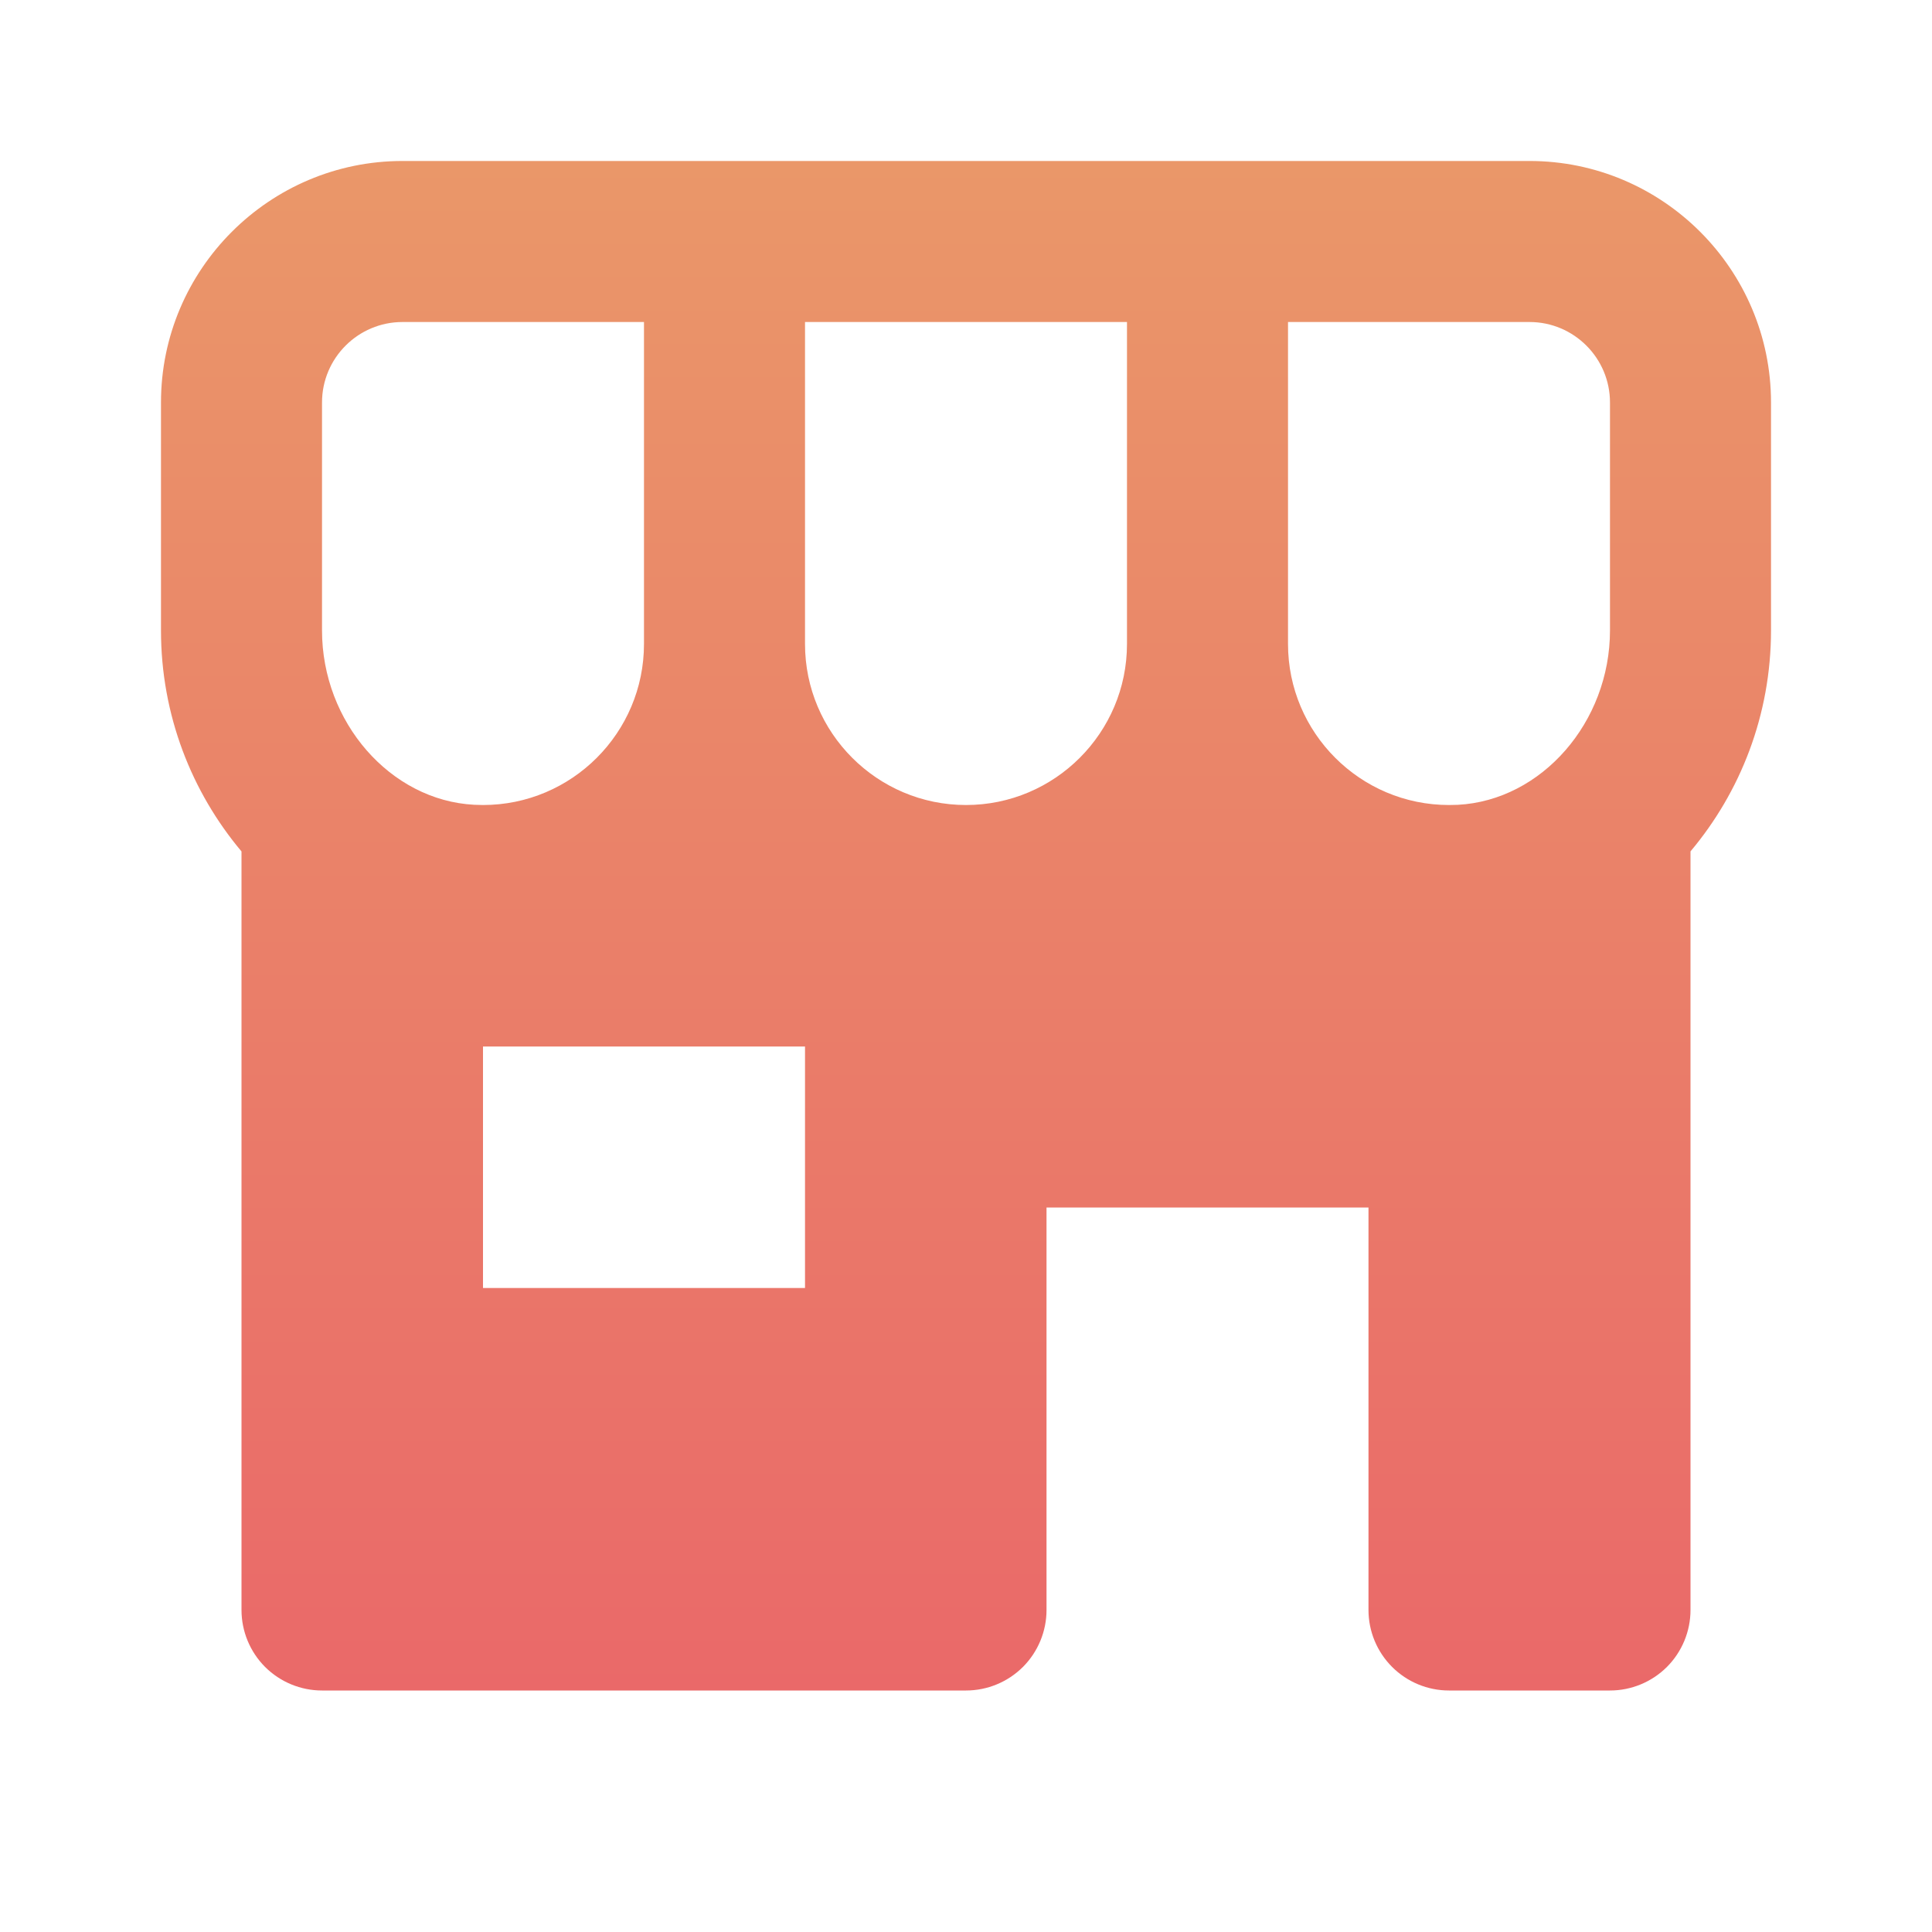
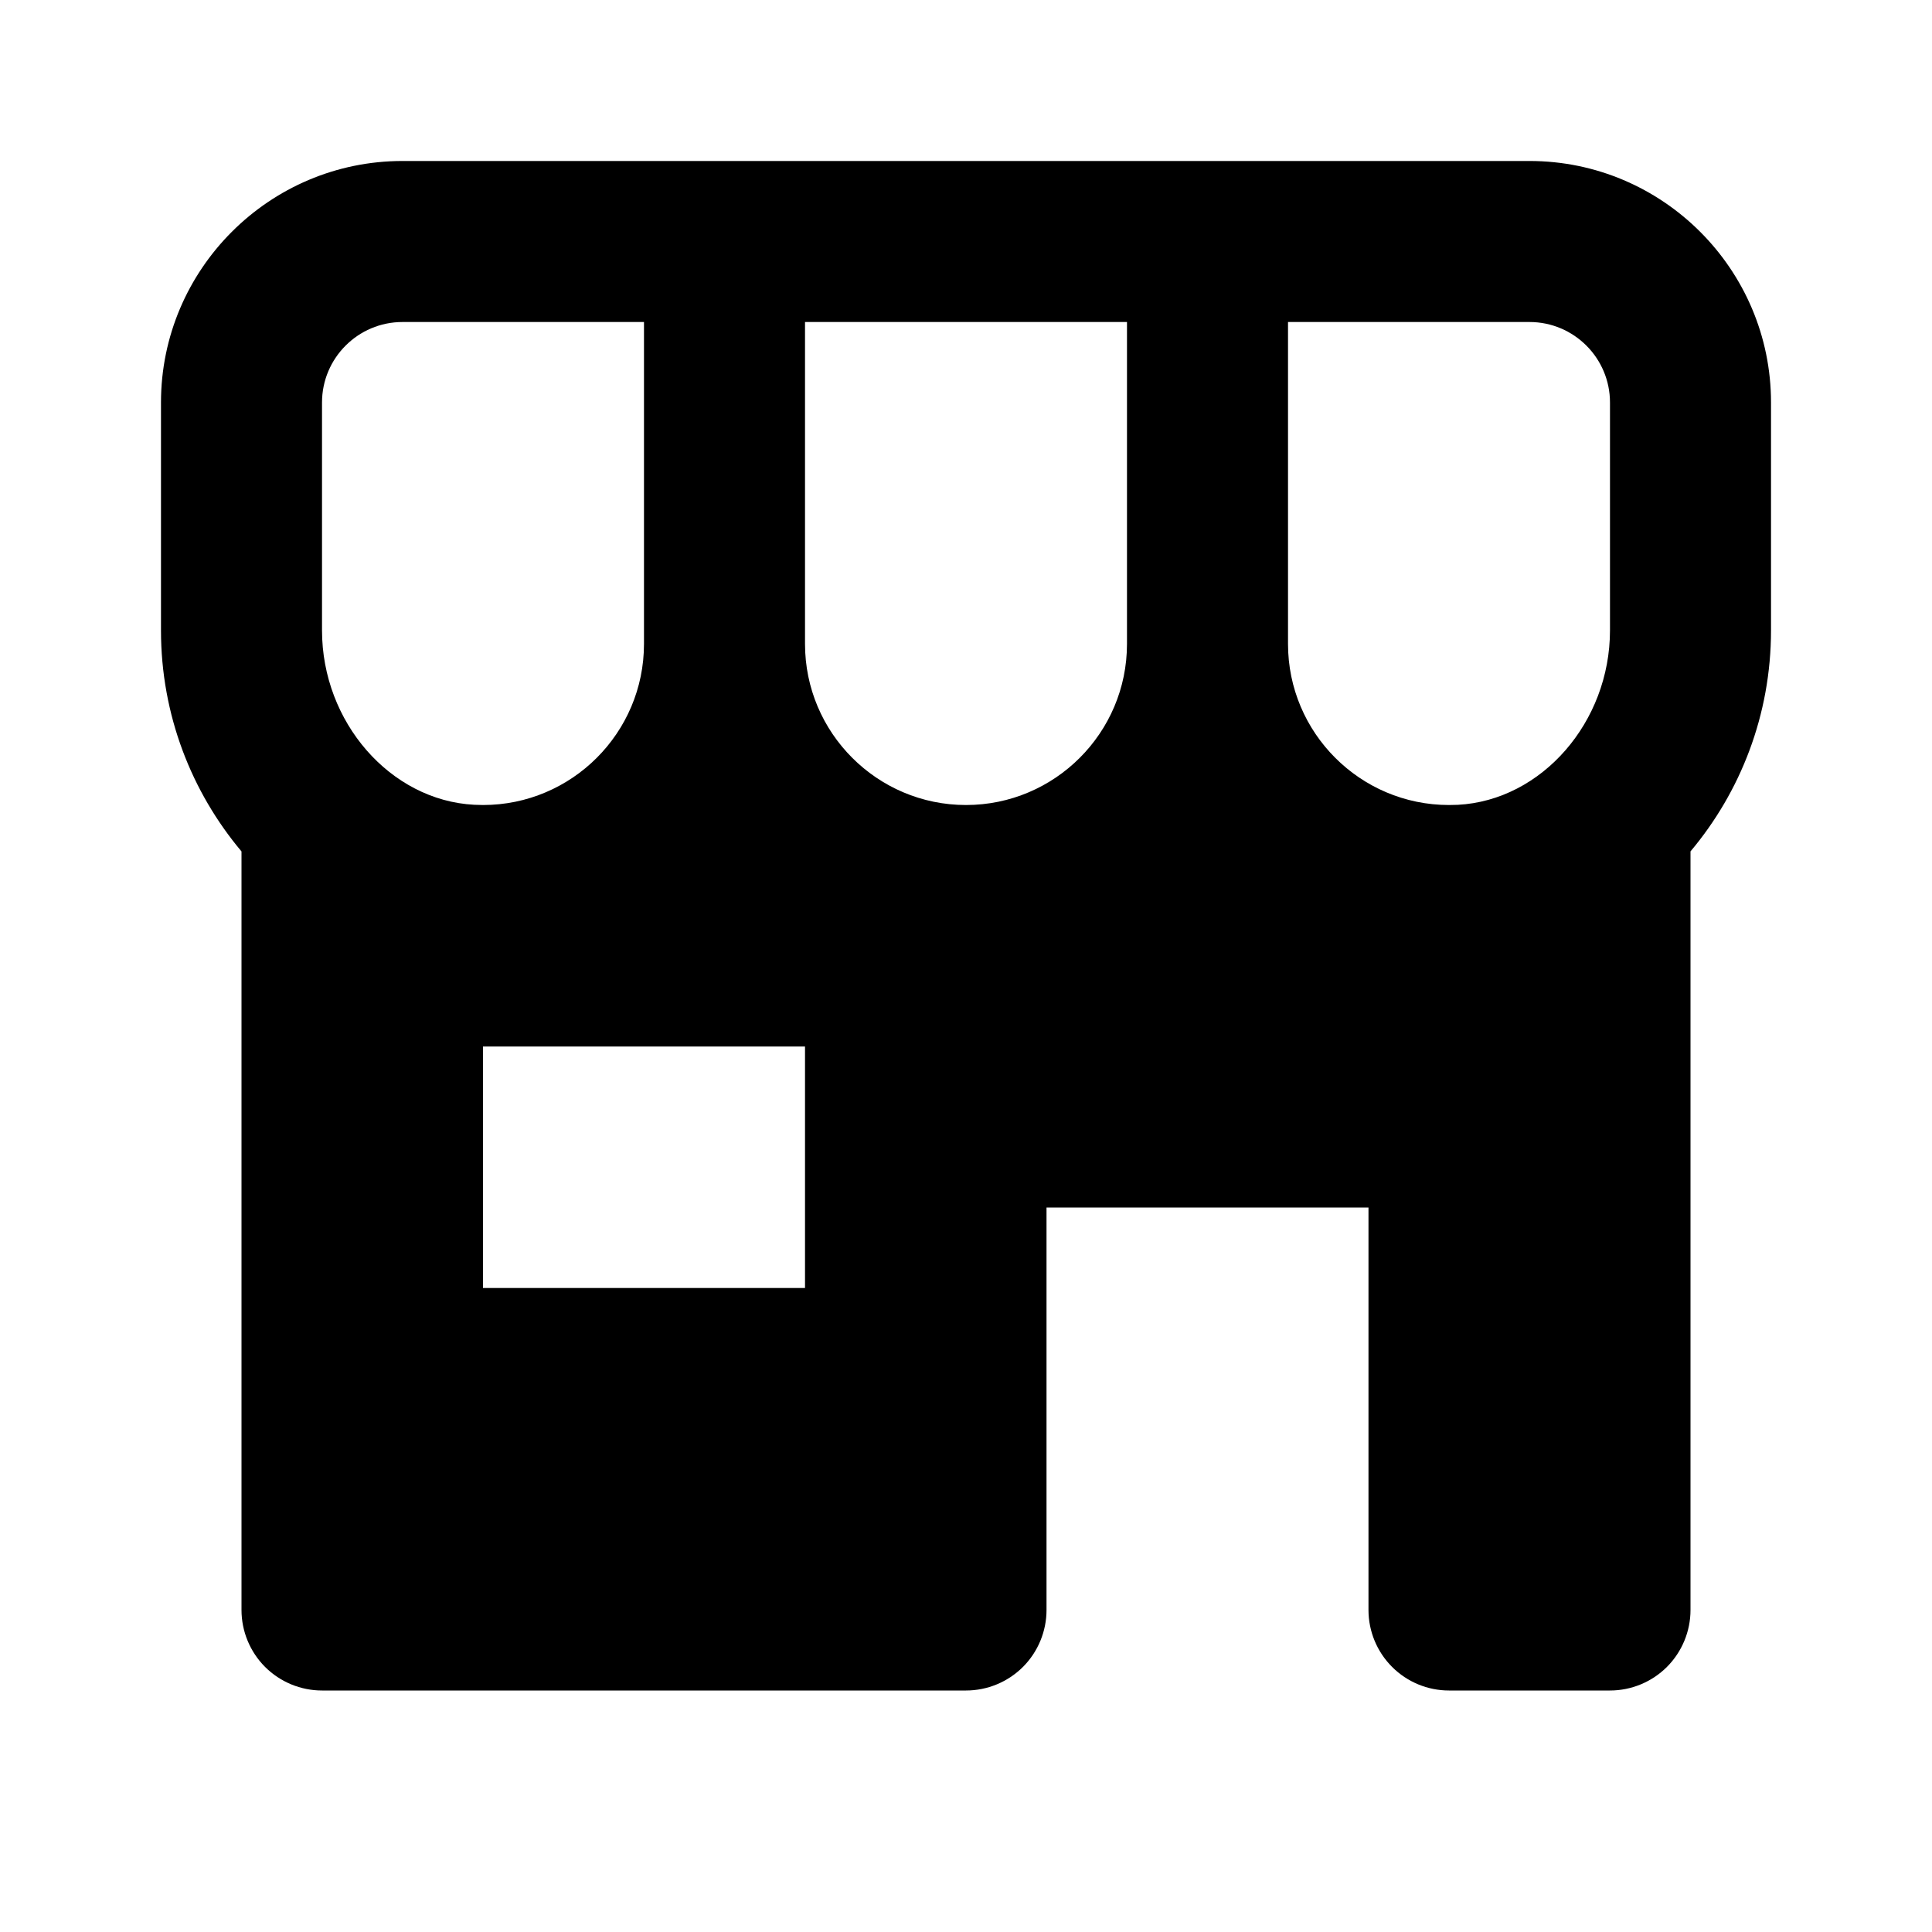
<svg xmlns="http://www.w3.org/2000/svg" width="40" height="40" viewBox="0 0 40 40" fill="none">
-   <path d="M31.667 3.333H8.333C5.577 3.333 3.333 5.577 3.333 8.333V13.052C3.333 14.807 3.97 16.402 5 17.628V33.333C5 33.775 5.176 34.199 5.488 34.512C5.801 34.824 6.225 35 6.667 35H20C20.442 35 20.866 34.824 21.179 34.512C21.491 34.199 21.667 33.775 21.667 33.333V25H28.333V33.333C28.333 33.775 28.509 34.199 28.822 34.512C29.134 34.824 29.558 35 30 35H33.333C33.775 35 34.199 34.824 34.512 34.512C34.824 34.199 35 33.775 35 33.333V17.627C36.03 16.402 36.667 14.807 36.667 13.05V8.333C36.667 5.577 34.423 3.333 31.667 3.333ZM33.333 8.333V13.052C33.333 14.952 31.918 16.572 30.182 16.663L30 16.667C28.162 16.667 26.667 15.172 26.667 13.333V6.667H31.667C32.587 6.667 33.333 7.415 33.333 8.333ZM16.667 13.333V6.667H23.333V13.333C23.333 15.172 21.838 16.667 20 16.667C18.162 16.667 16.667 15.172 16.667 13.333ZM6.667 8.333C6.667 7.415 7.413 6.667 8.333 6.667H13.333V13.333C13.333 15.172 11.838 16.667 10 16.667L9.818 16.662C8.082 16.572 6.667 14.952 6.667 13.052V8.333ZM16.667 26.667H10V21.667H16.667V26.667Z" fill="url(#paint0_linear_6934_2351)" />
+   <path d="M31.667 3.333H8.333C5.577 3.333 3.333 5.577 3.333 8.333V13.052C3.333 14.807 3.97 16.402 5 17.628V33.333C5 33.775 5.176 34.199 5.488 34.512C5.801 34.824 6.225 35 6.667 35H20C20.442 35 20.866 34.824 21.179 34.512C21.491 34.199 21.667 33.775 21.667 33.333V25H28.333V33.333C28.333 33.775 28.509 34.199 28.822 34.512C29.134 34.824 29.558 35 30 35H33.333C33.775 35 34.199 34.824 34.512 34.512C34.824 34.199 35 33.775 35 33.333V17.627C36.03 16.402 36.667 14.807 36.667 13.05V8.333C36.667 5.577 34.423 3.333 31.667 3.333ZM33.333 8.333V13.052C33.333 14.952 31.918 16.572 30.182 16.663L30 16.667C28.162 16.667 26.667 15.172 26.667 13.333V6.667H31.667C32.587 6.667 33.333 7.415 33.333 8.333ZM16.667 13.333V6.667H23.333V13.333C23.333 15.172 21.838 16.667 20 16.667C18.162 16.667 16.667 15.172 16.667 13.333ZM6.667 8.333C6.667 7.415 7.413 6.667 8.333 6.667H13.333V13.333C13.333 15.172 11.838 16.667 10 16.667L9.818 16.662C8.082 16.572 6.667 14.952 6.667 13.052V8.333ZM16.667 26.667H10V21.667H16.667V26.667Z" fill="currentColor" />
  <defs>
    <linearGradient id="paint0_linear_6934_2351" x1="20" y1="3.333" x2="20" y2="35" gradientUnits="userSpaceOnUse">
      <stop stop-color="#EA9769" />
      <stop offset="1" stop-color="#EA6969" />
    </linearGradient>
  </defs>
</svg>
